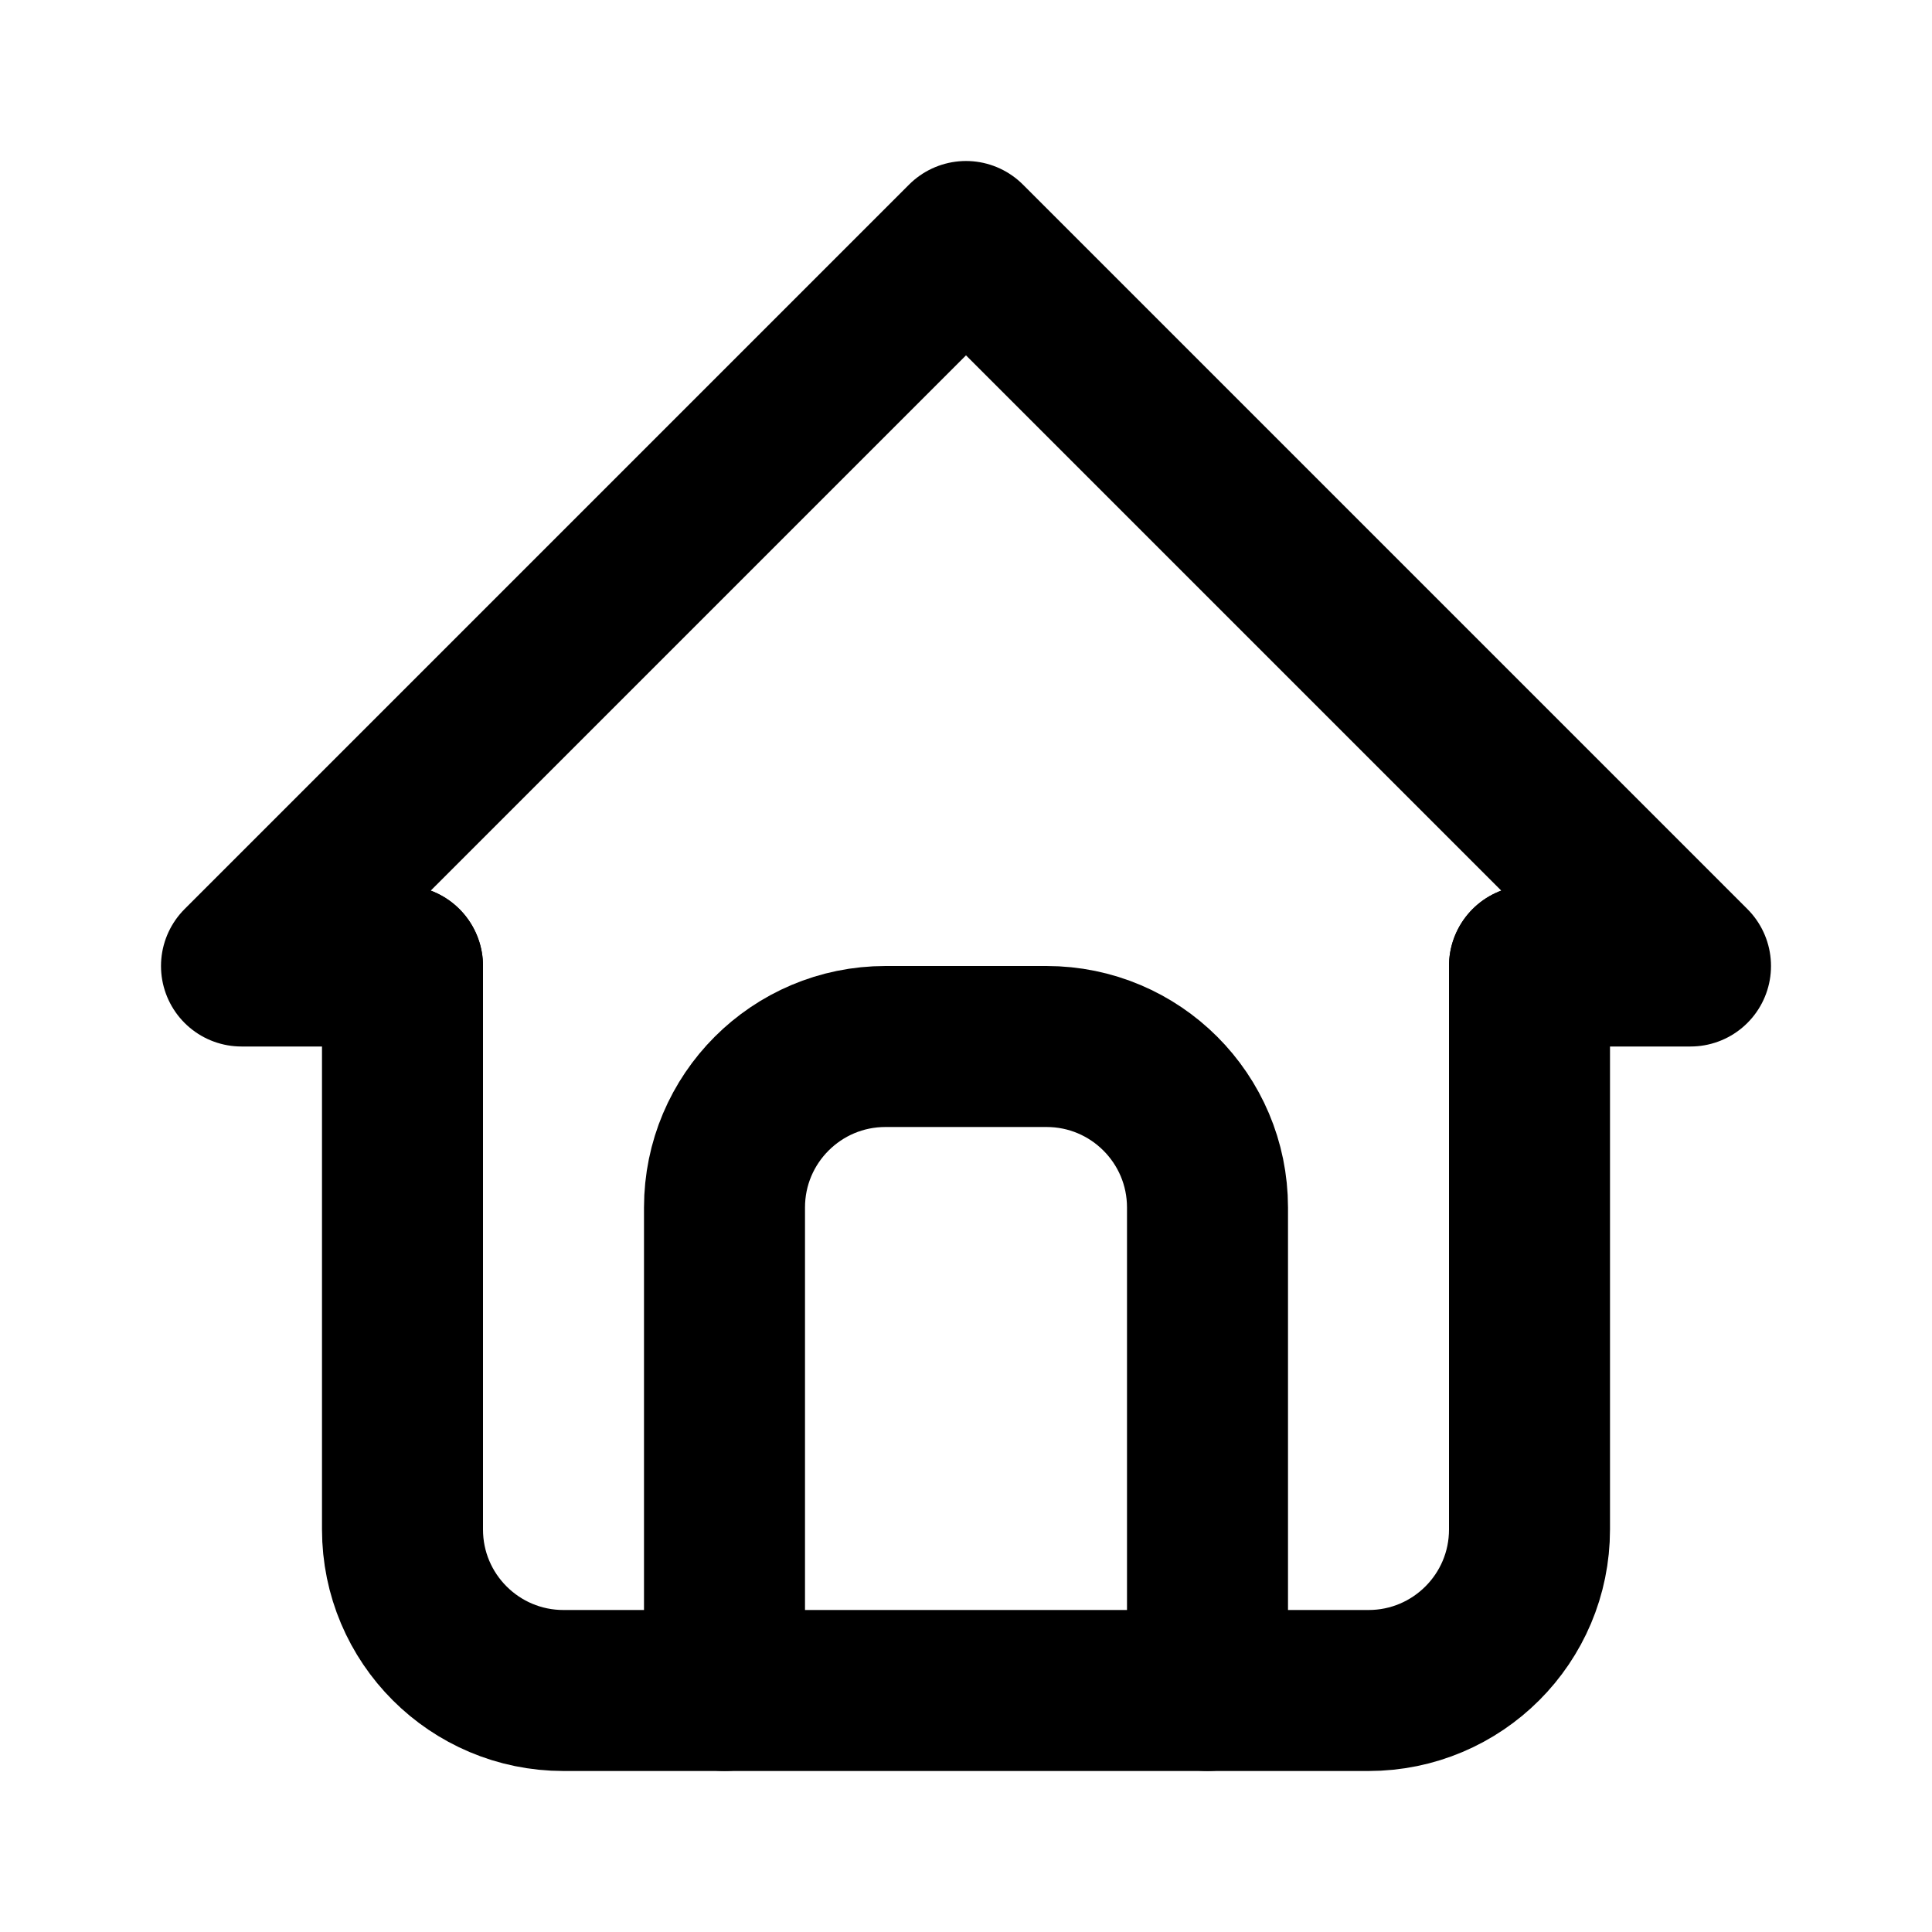
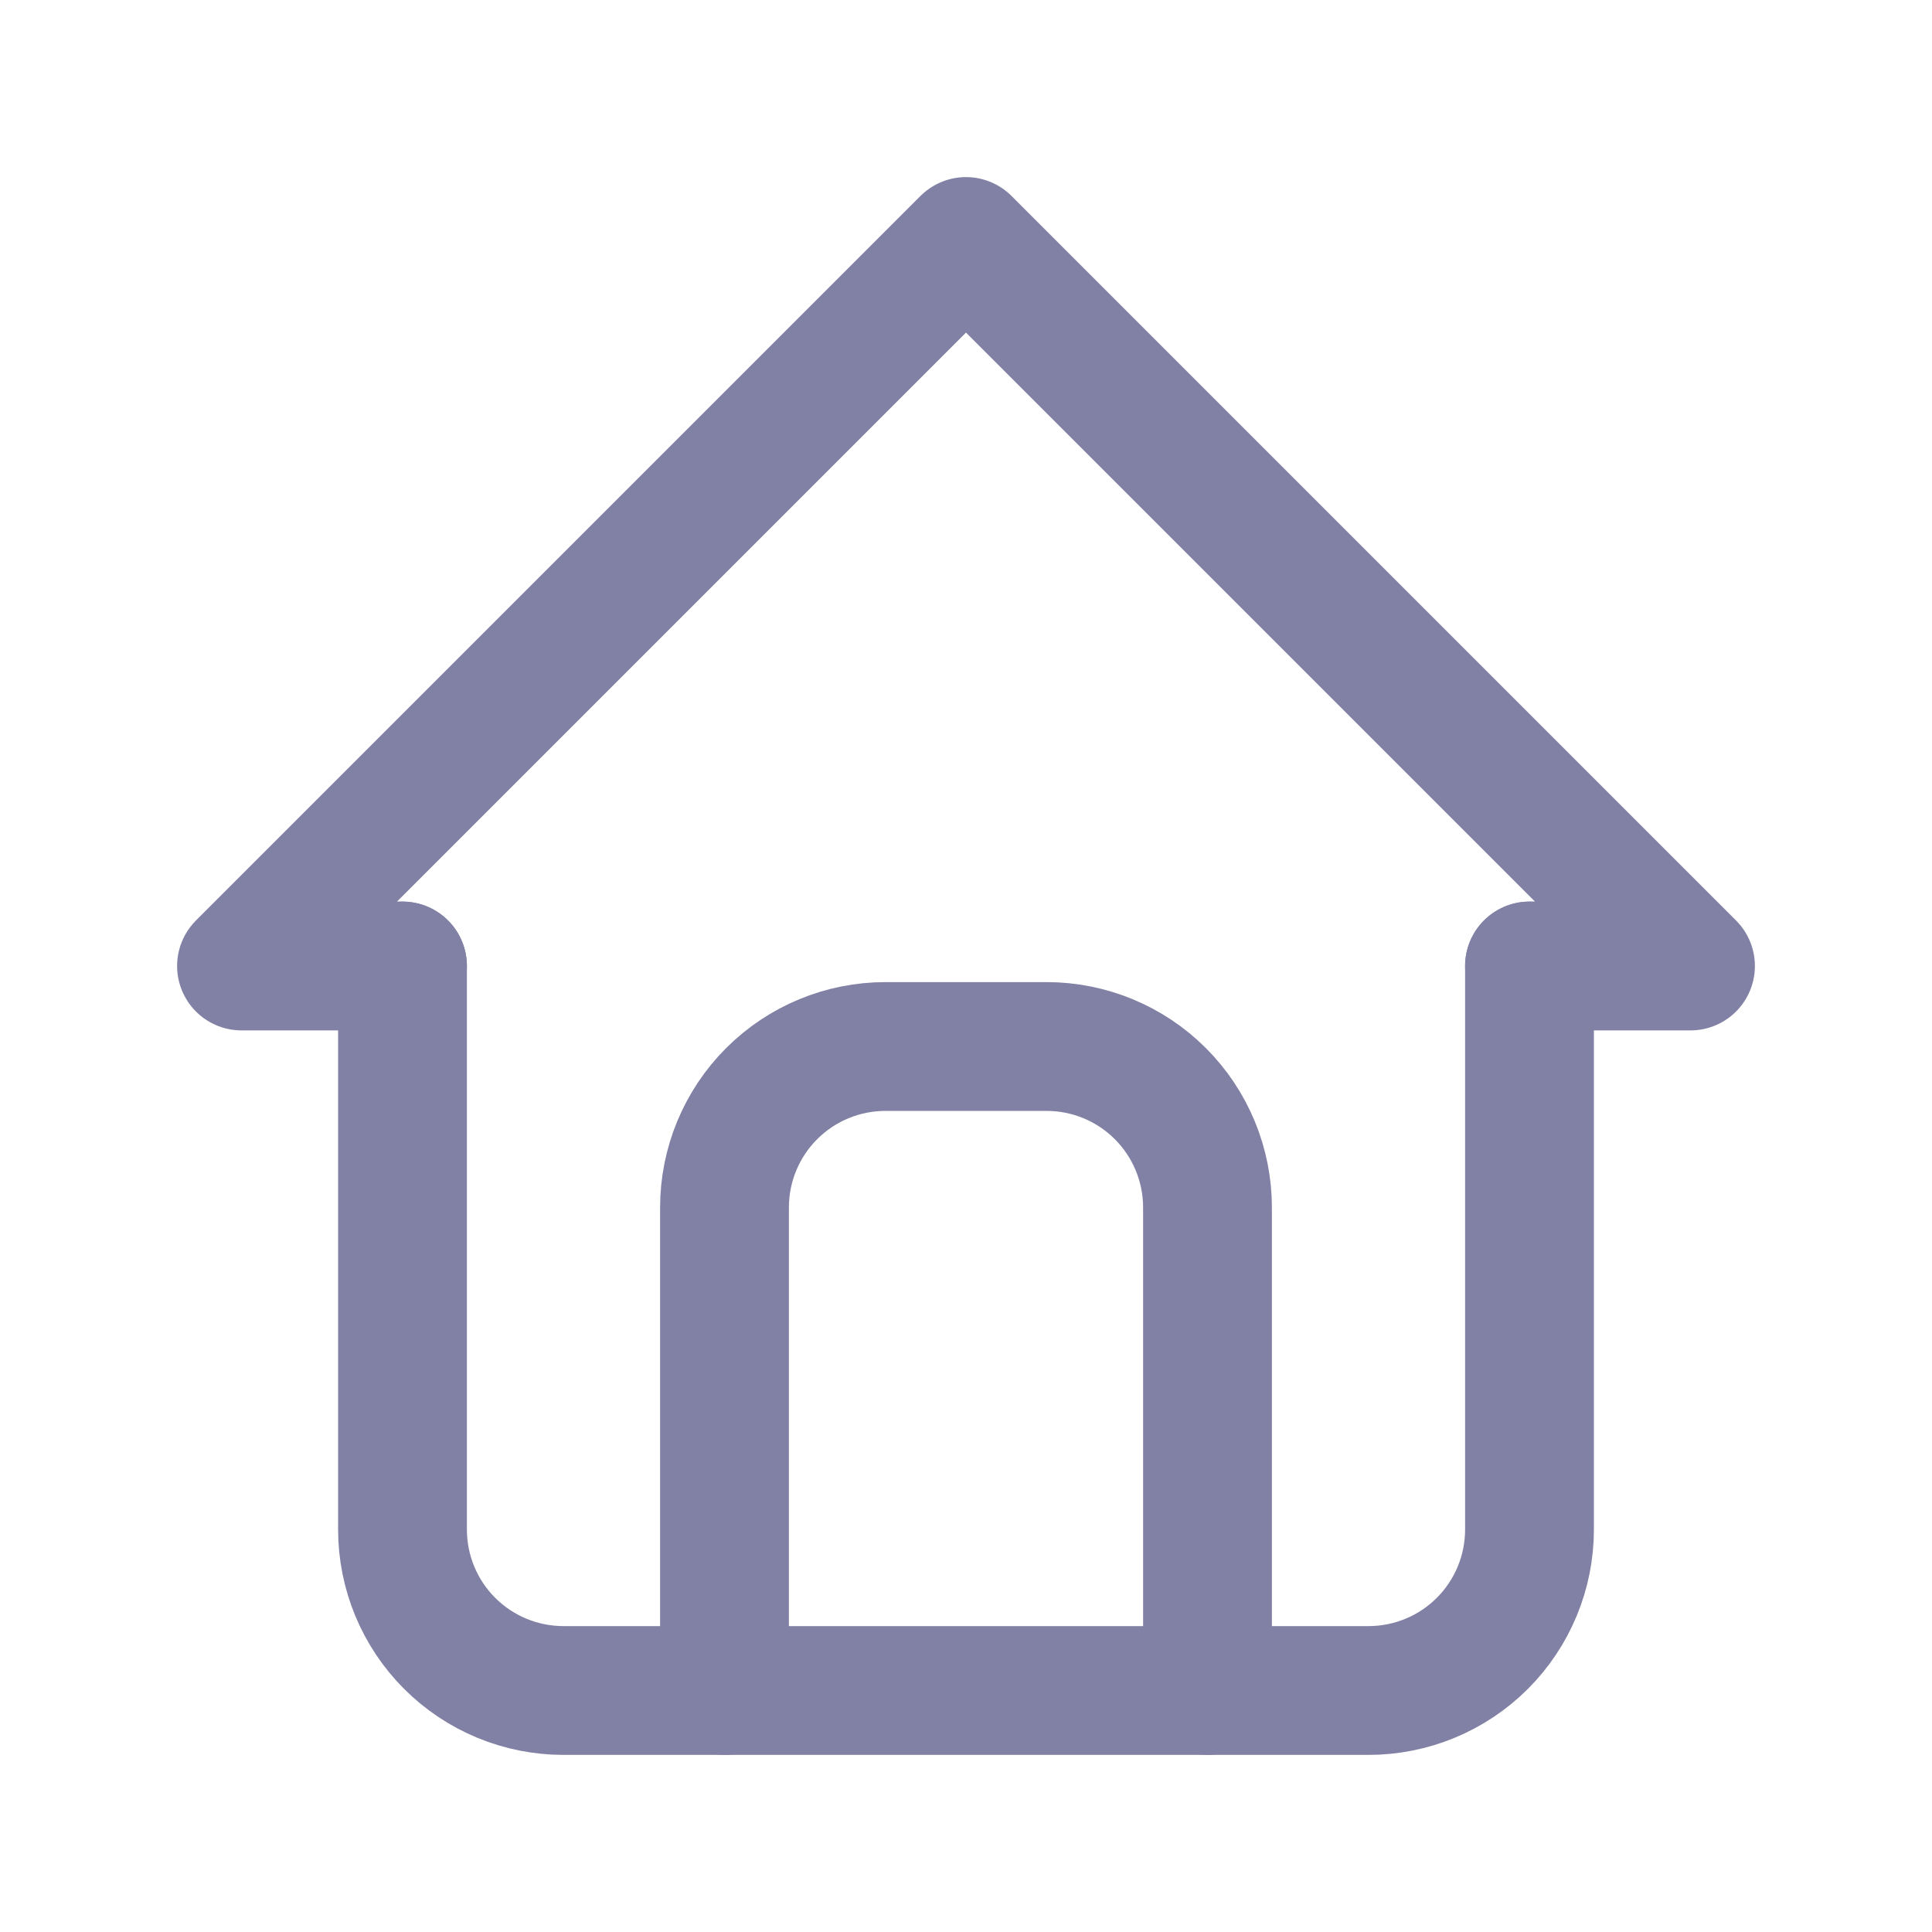
- <svg xmlns="http://www.w3.org/2000/svg" width="48" height="48" viewBox="0 0 24 24" fill="none" stroke="#000000" stroke-width="2" stroke-linecap="round" stroke-linejoin="round">
-   <path d="M5 12l-2 0l9 -9l9 9l-2 0" />
-   <path d="M5 12v7a2 2 0 0 0 2 2h10a2 2 0 0 0 2 -2v-7" />
-   <path d="M9 21v-6a2 2 0 0 1 2 -2h2a2 2 0 0 1 2 2v6" />
+ <svg xmlns="http://www.w3.org/2000/svg" width="30" height="30" viewBox="0 0 30 30" fill="none">
+   <path d="M6.25 15H3.75L15 3.75L26.25 15H23.75" stroke="#8181A5" stroke-width="2" stroke-linecap="round" stroke-linejoin="round" />
+   <path d="M6.25 15V23.75C6.25 24.413 6.513 25.049 6.982 25.518C7.451 25.987 8.087 26.25 8.75 26.25H21.25C21.913 26.25 22.549 25.987 23.018 25.518C23.487 25.049 23.75 24.413 23.75 23.75V15" stroke="#8181A5" stroke-width="2" stroke-linecap="round" stroke-linejoin="round" />
+   <path d="M11.25 26.25V18.75C11.25 18.087 11.513 17.451 11.982 16.982C12.451 16.513 13.087 16.25 13.75 16.25H16.25C16.913 16.25 17.549 16.513 18.018 16.982C18.487 17.451 18.75 18.087 18.75 18.75V26.25" stroke="#8181A5" stroke-width="2" stroke-linecap="round" stroke-linejoin="round" />
</svg>
